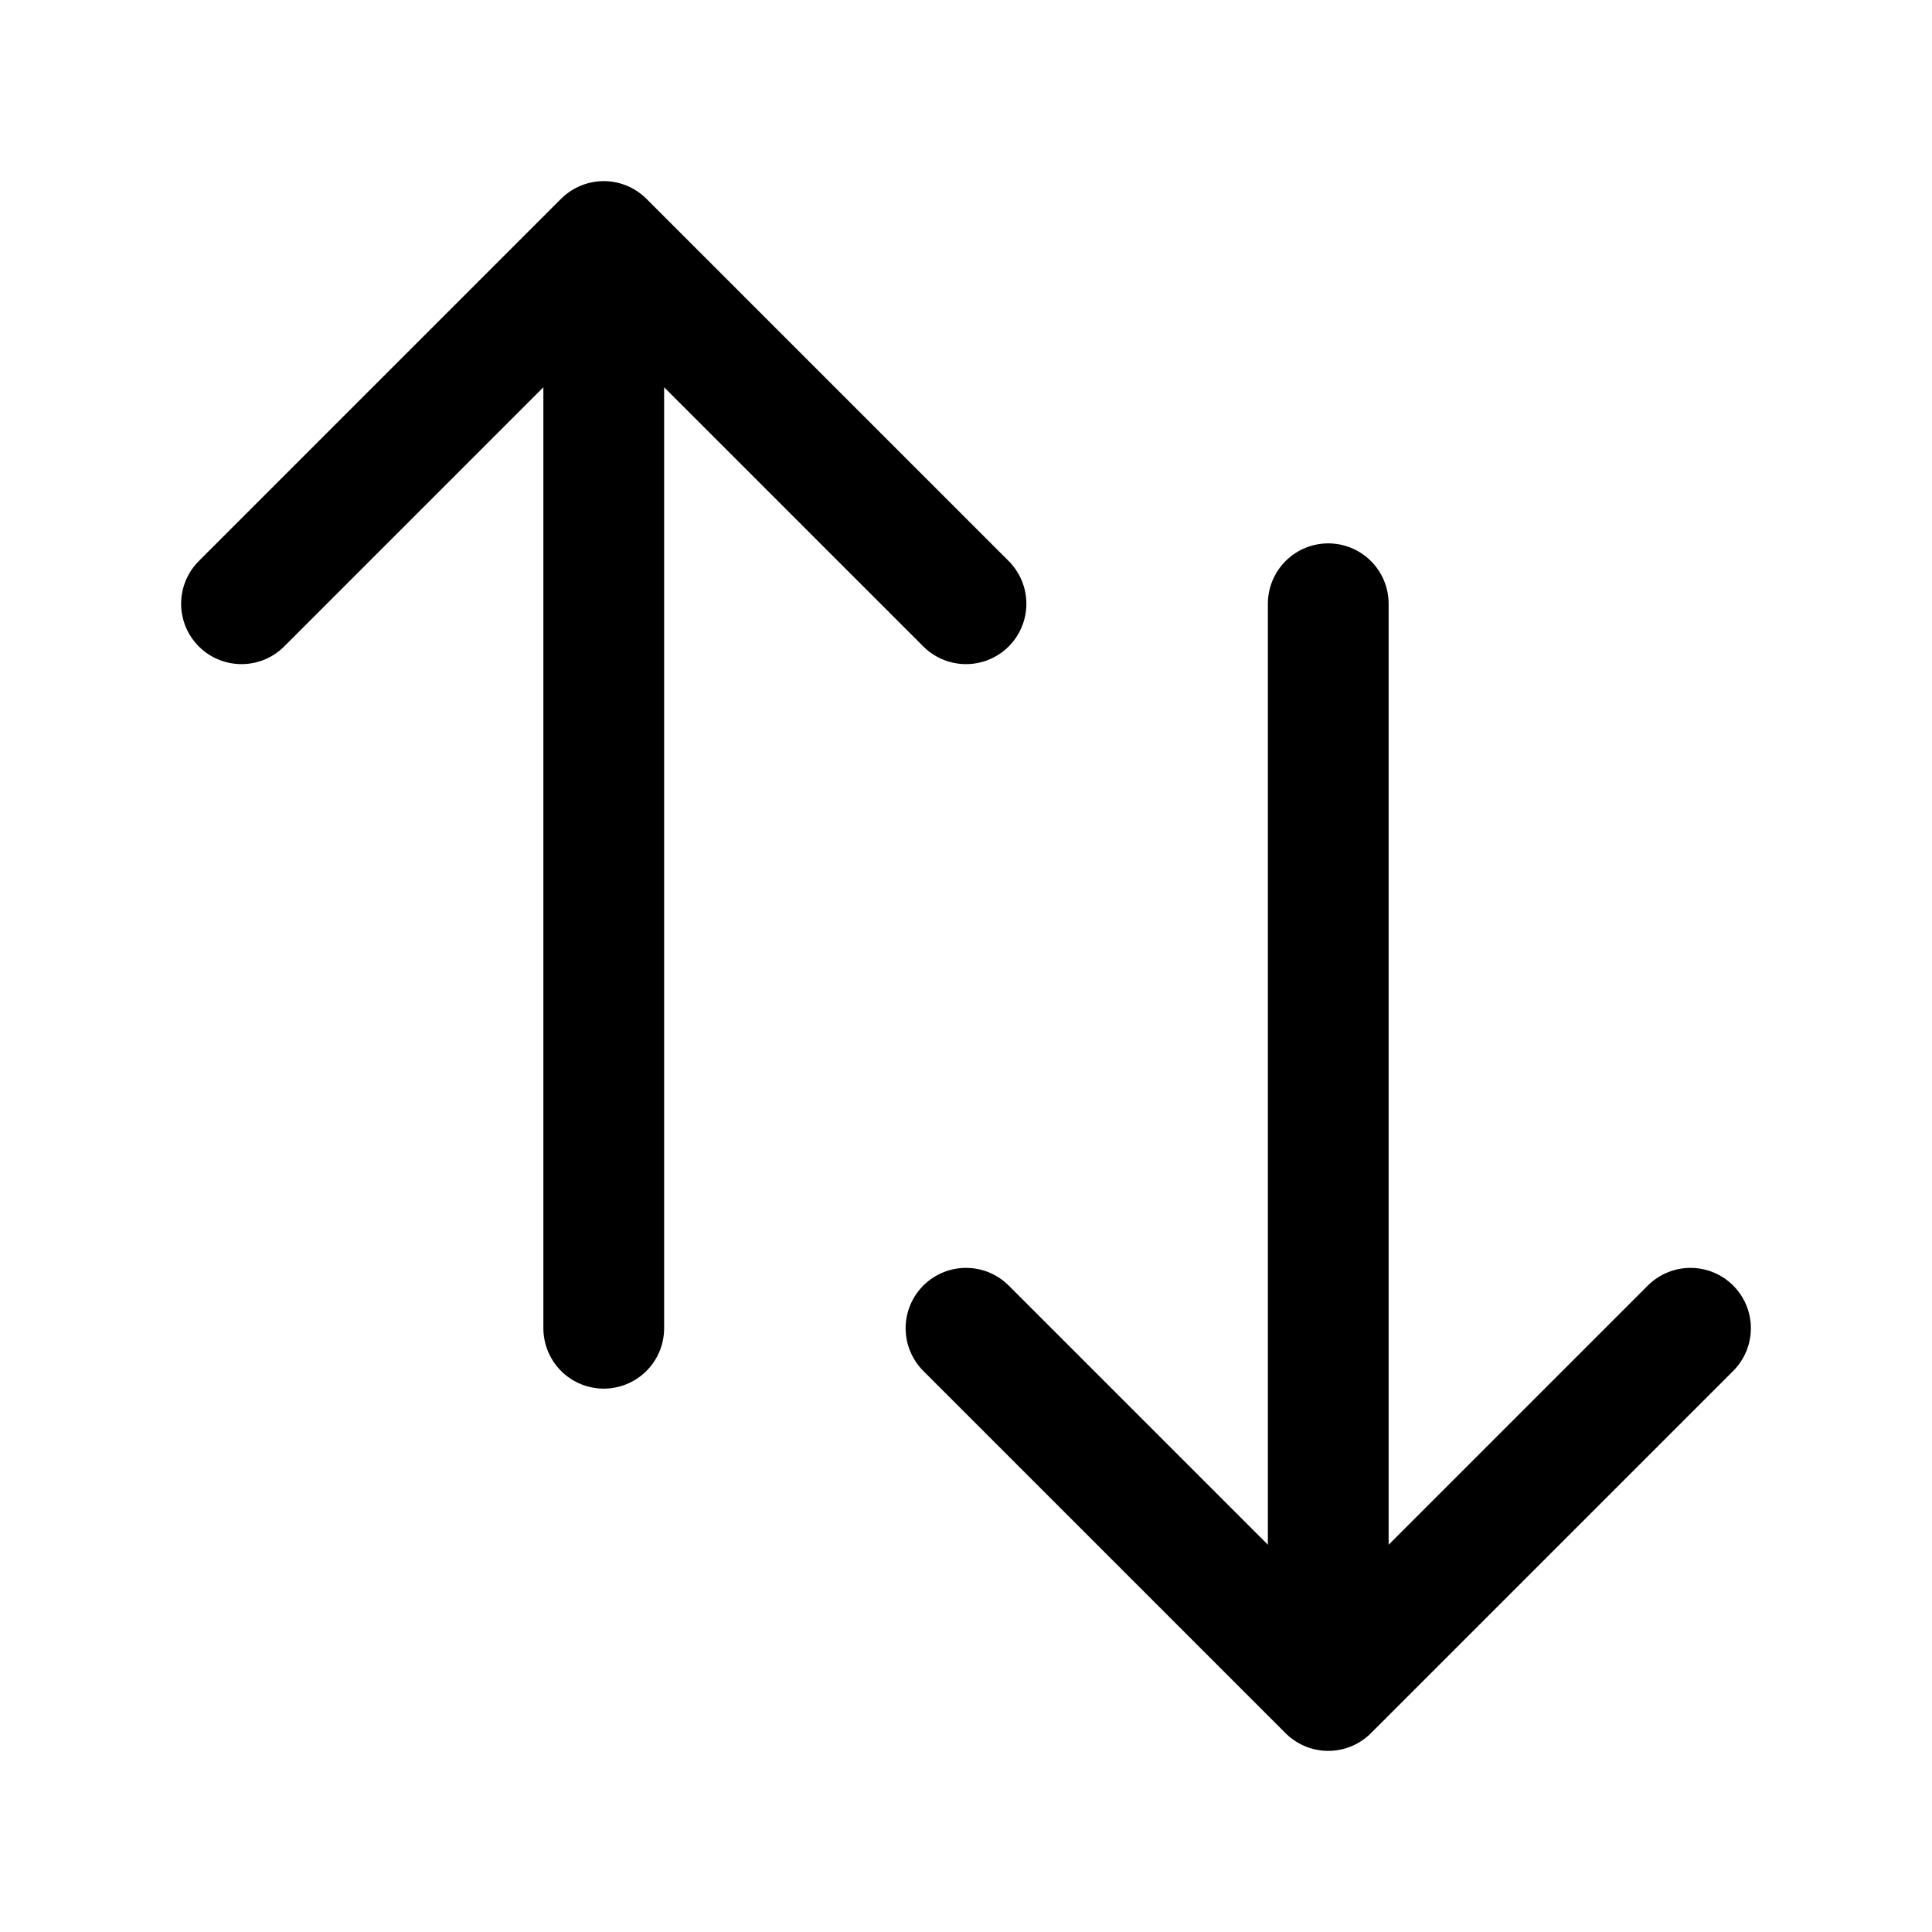
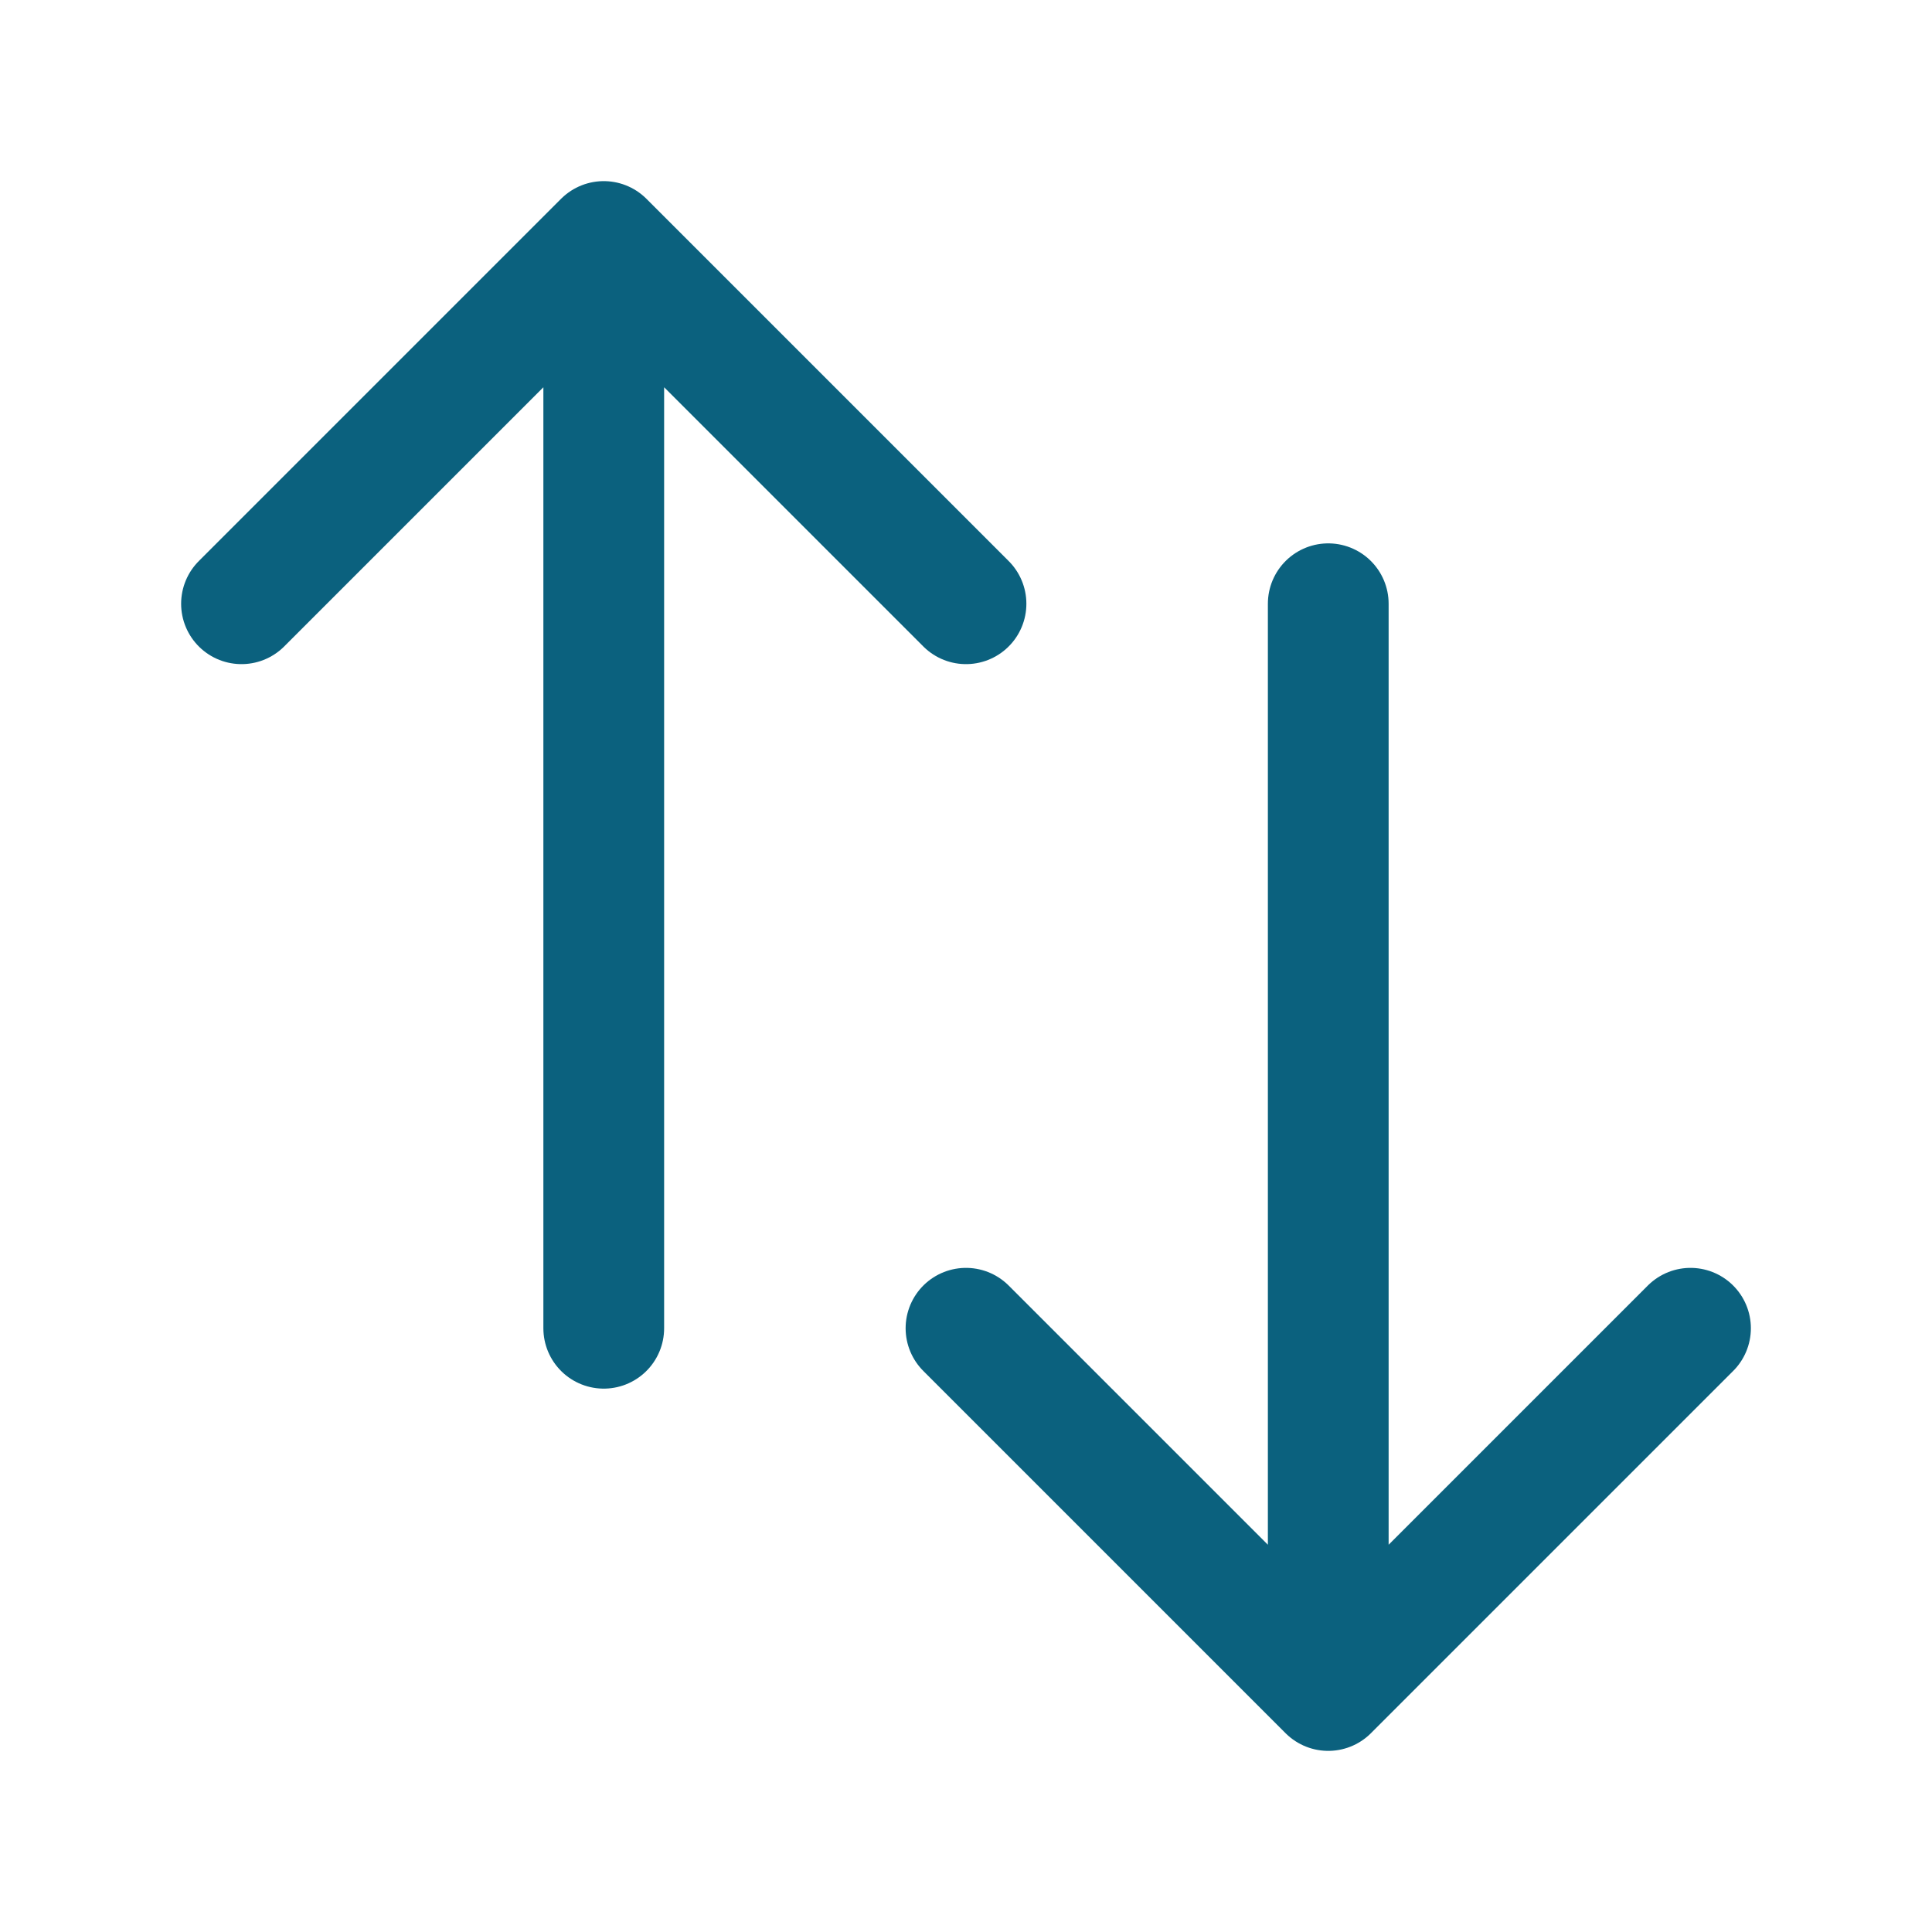
- <svg xmlns="http://www.w3.org/2000/svg" fill="none" viewBox="0 0 24 24" stroke-width="1.5" stroke="currentColor" class="size-6">
+ <svg xmlns="http://www.w3.org/2000/svg" fill="none" viewBox="0 0 24 24" stroke-width="1.5" stroke="currentColor" class="size-6" style="color: rgb(11, 97, 126);">
  <path stroke-linecap="round" stroke-linejoin="round" d="M3 7.5 7.5 3m0 0L12 7.5M7.5 3v13.5m13.5 0L16.5 21m0 0L12 16.5m4.5 4.5V7.5" />
</svg>
